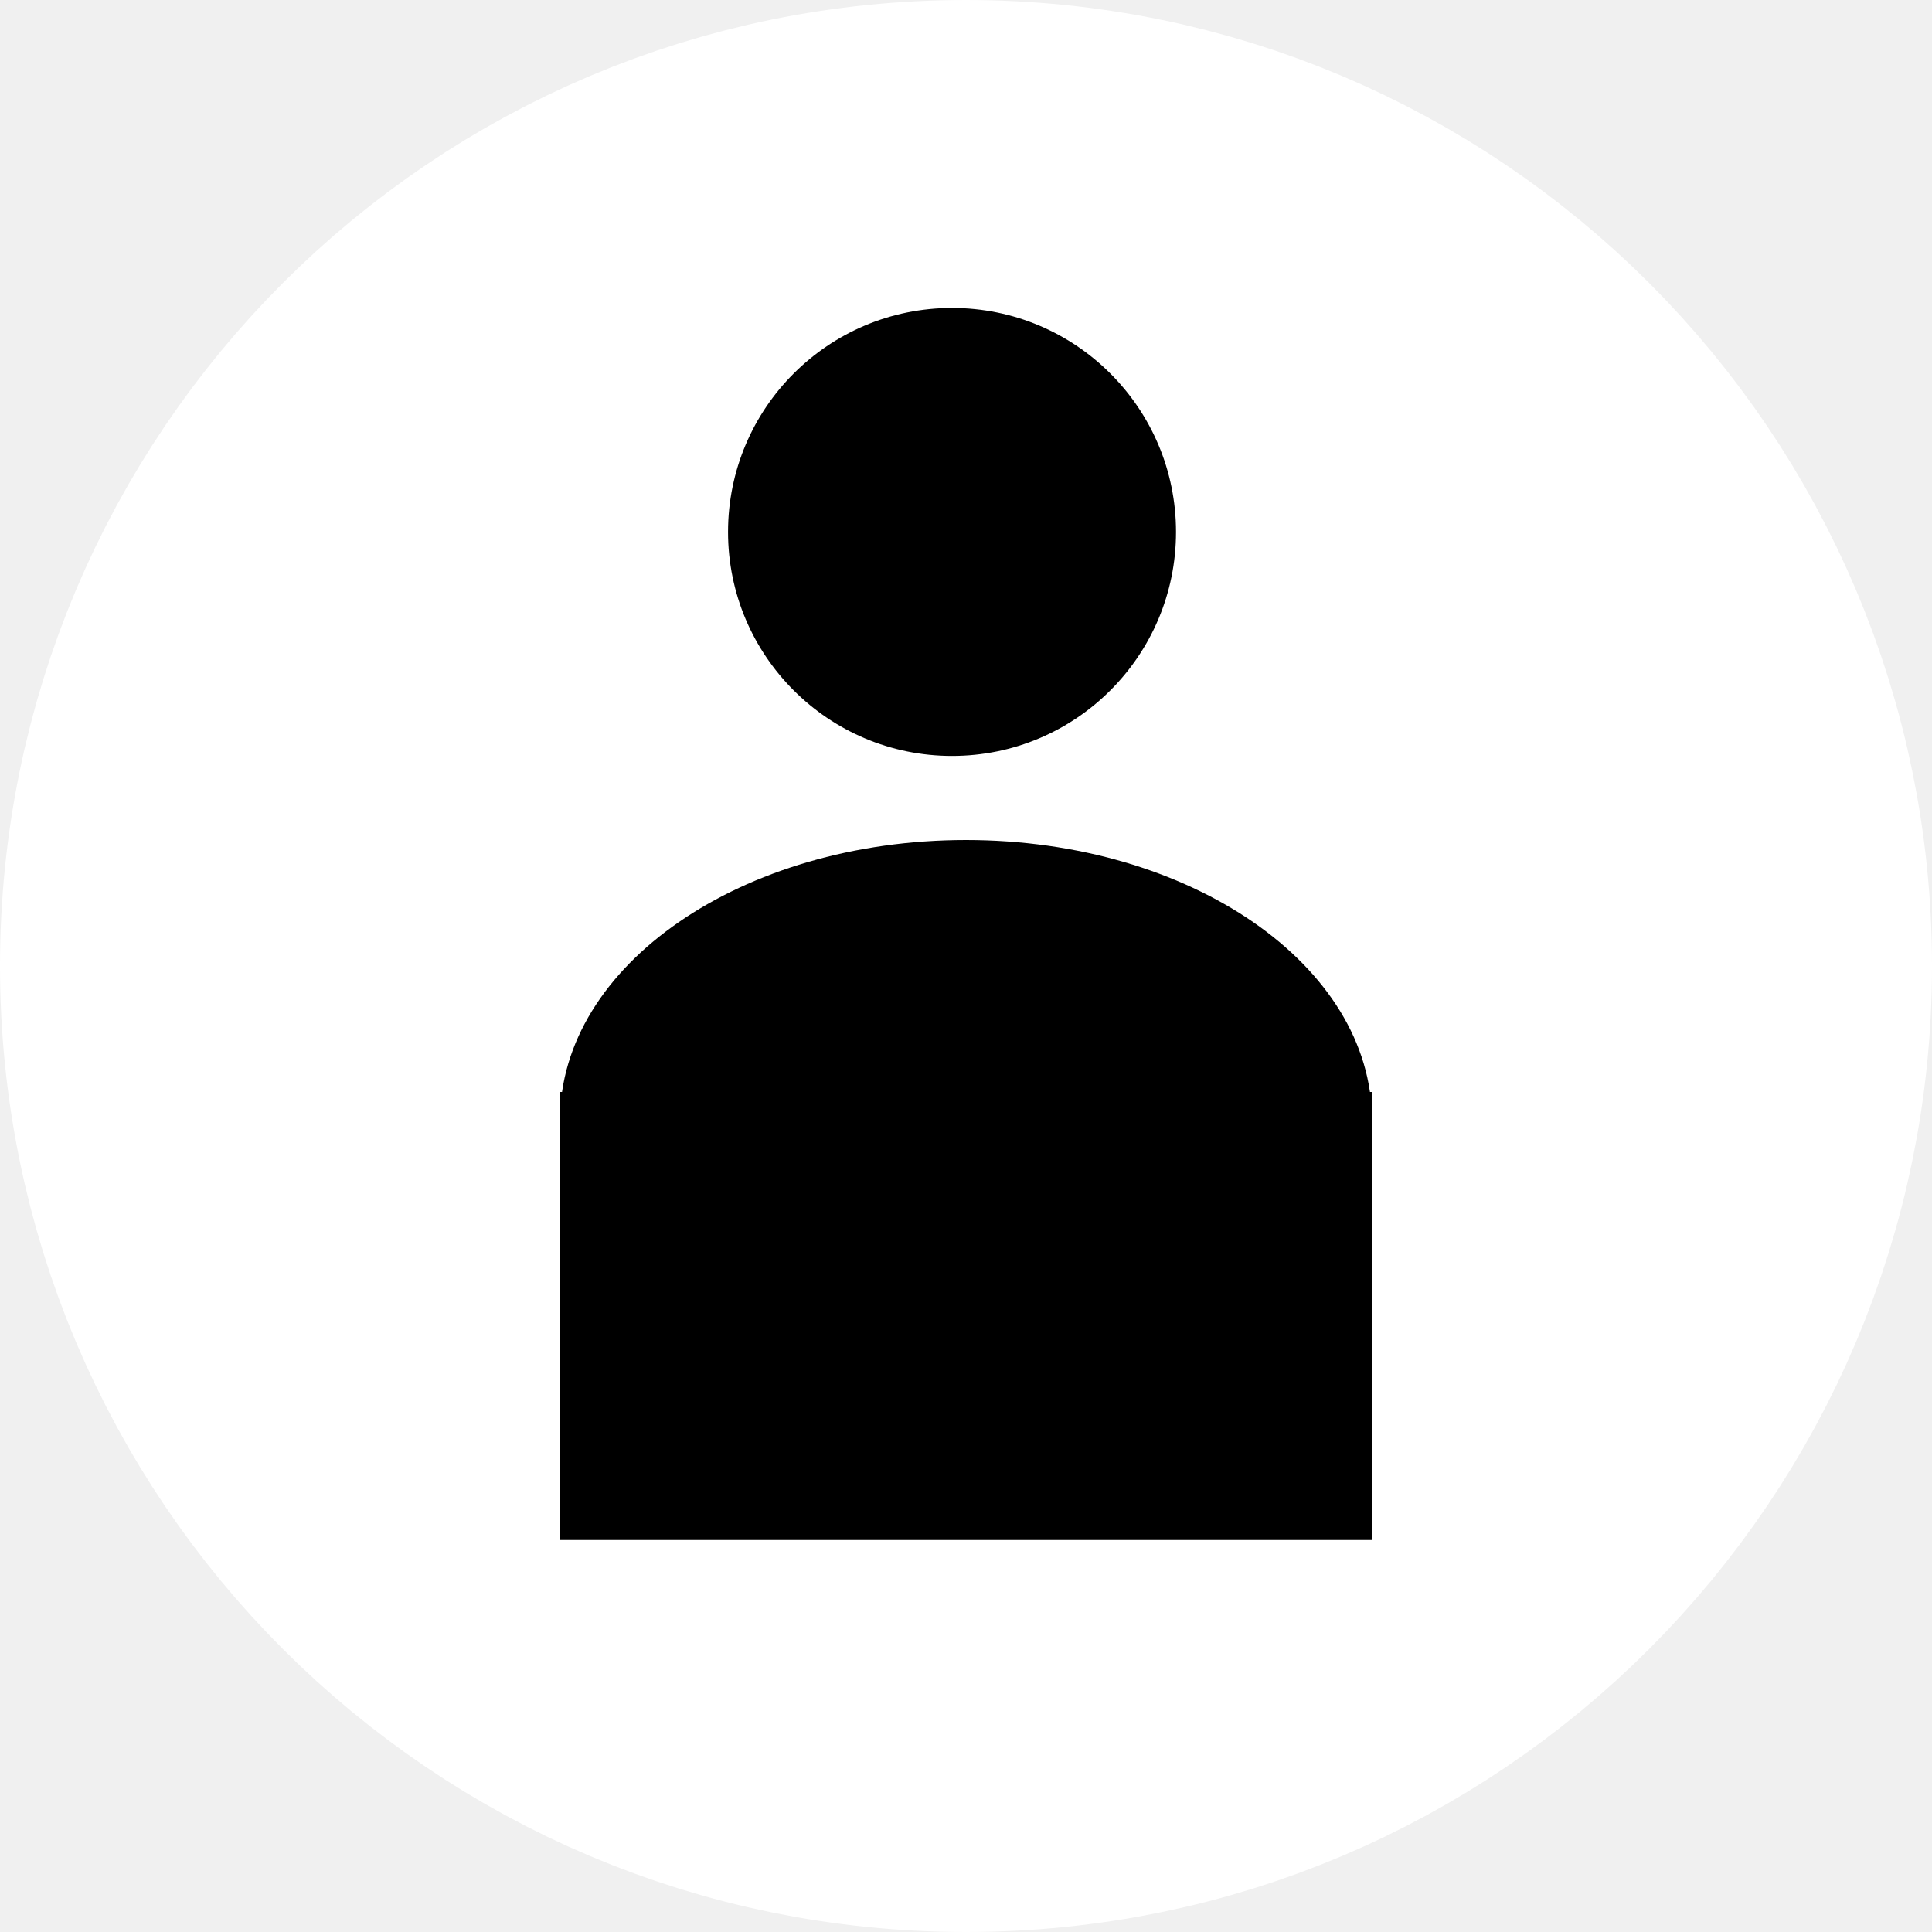
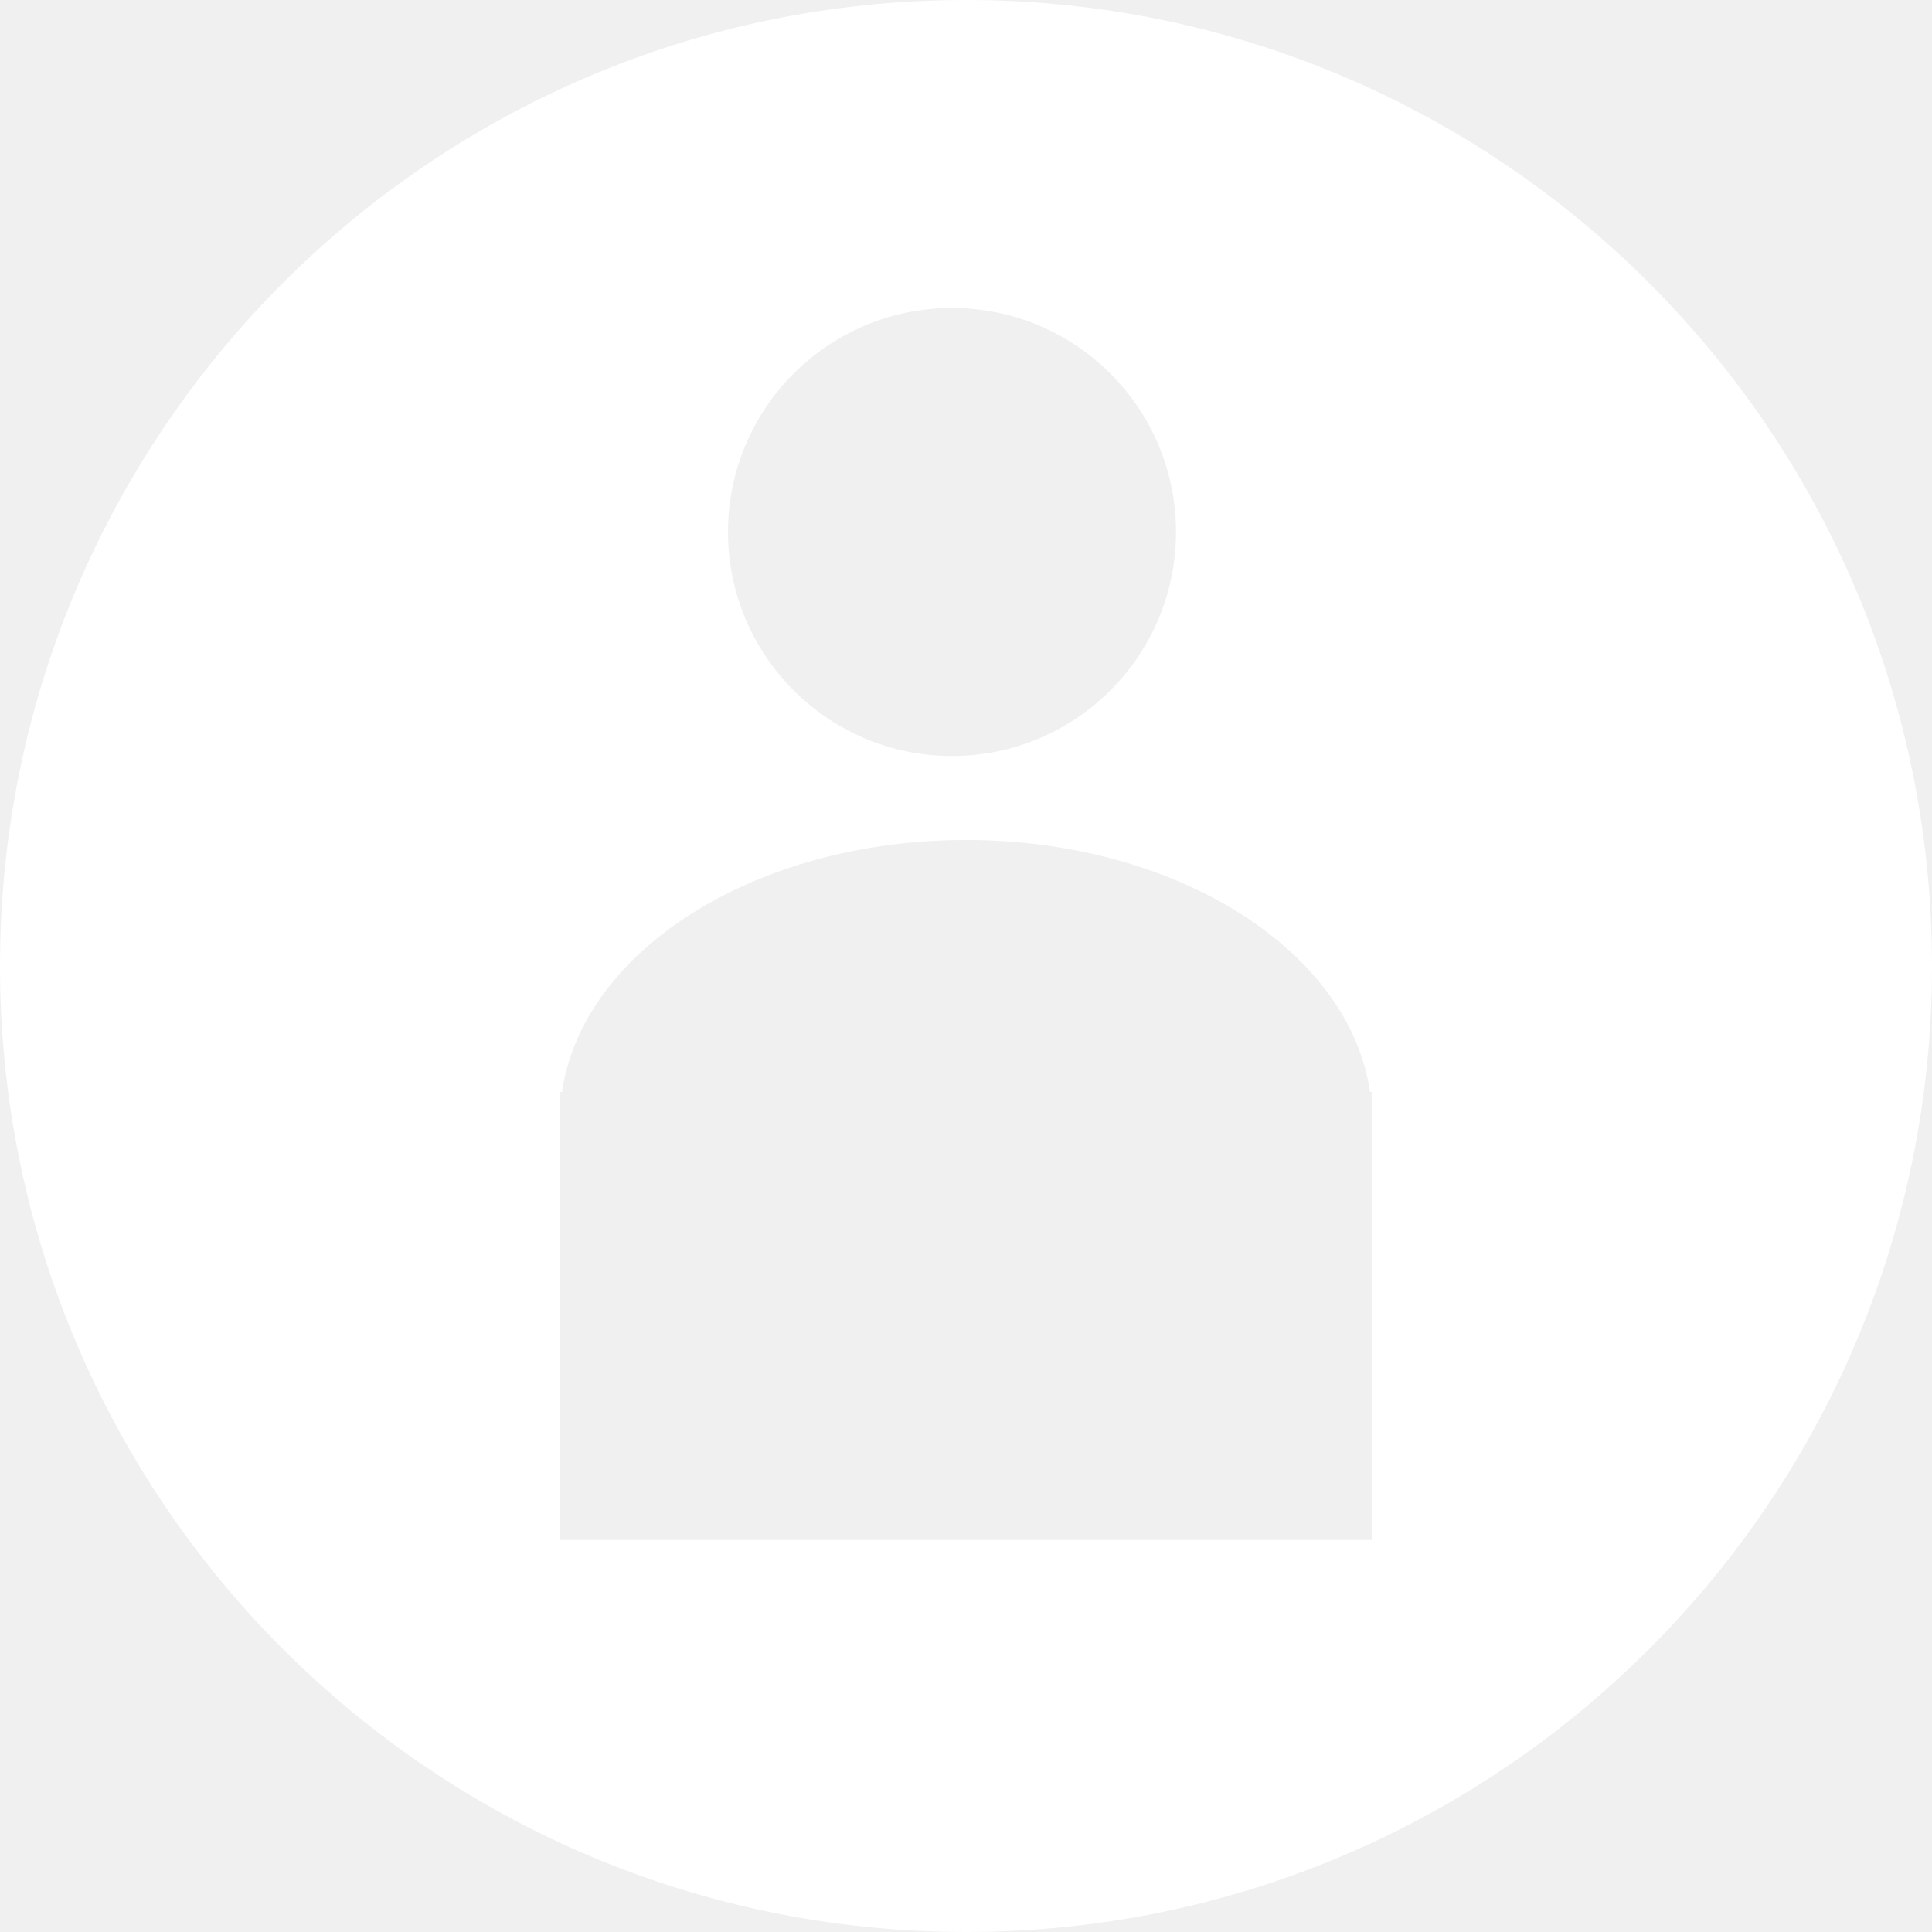
- <svg xmlns="http://www.w3.org/2000/svg" width="30" height="30" viewBox="0 0 30 30" fill="none">
-   <circle cx="15" cy="15" r="11.5" fill="white" stroke="white" stroke-width="7" />
-   <ellipse cx="15" cy="17.392" rx="6.304" ry="4.348" fill="black" />
-   <rect x="8.695" y="16.956" width="12.609" height="6.957" fill="black" />
-   <circle cx="14.783" cy="8.26" r="3.478" fill="black" />
+ <svg xmlns="http://www.w3.org/2000/svg" width="69" height="69" viewBox="0 0 69 69" fill="none">
+   <path d="M34.5 0C53.554 0 69 15.446 69 34.5C69 53.554 53.554 69 34.5 69C15.446 69 0 53.554 0 34.5C0 15.446 15.446 0 34.5 0ZM34.5 30C26.981 30 20.8 33.947 20.072 39H20V55H49V39H48.928C48.2 33.947 42.019 30 34.5 30ZM34 11C29.582 11 26 14.582 26 19C26 23.418 29.582 27 34 27C38.418 27 42 23.418 42 19C42 14.582 38.418 11 34 11Z" fill="white" />
</svg>
